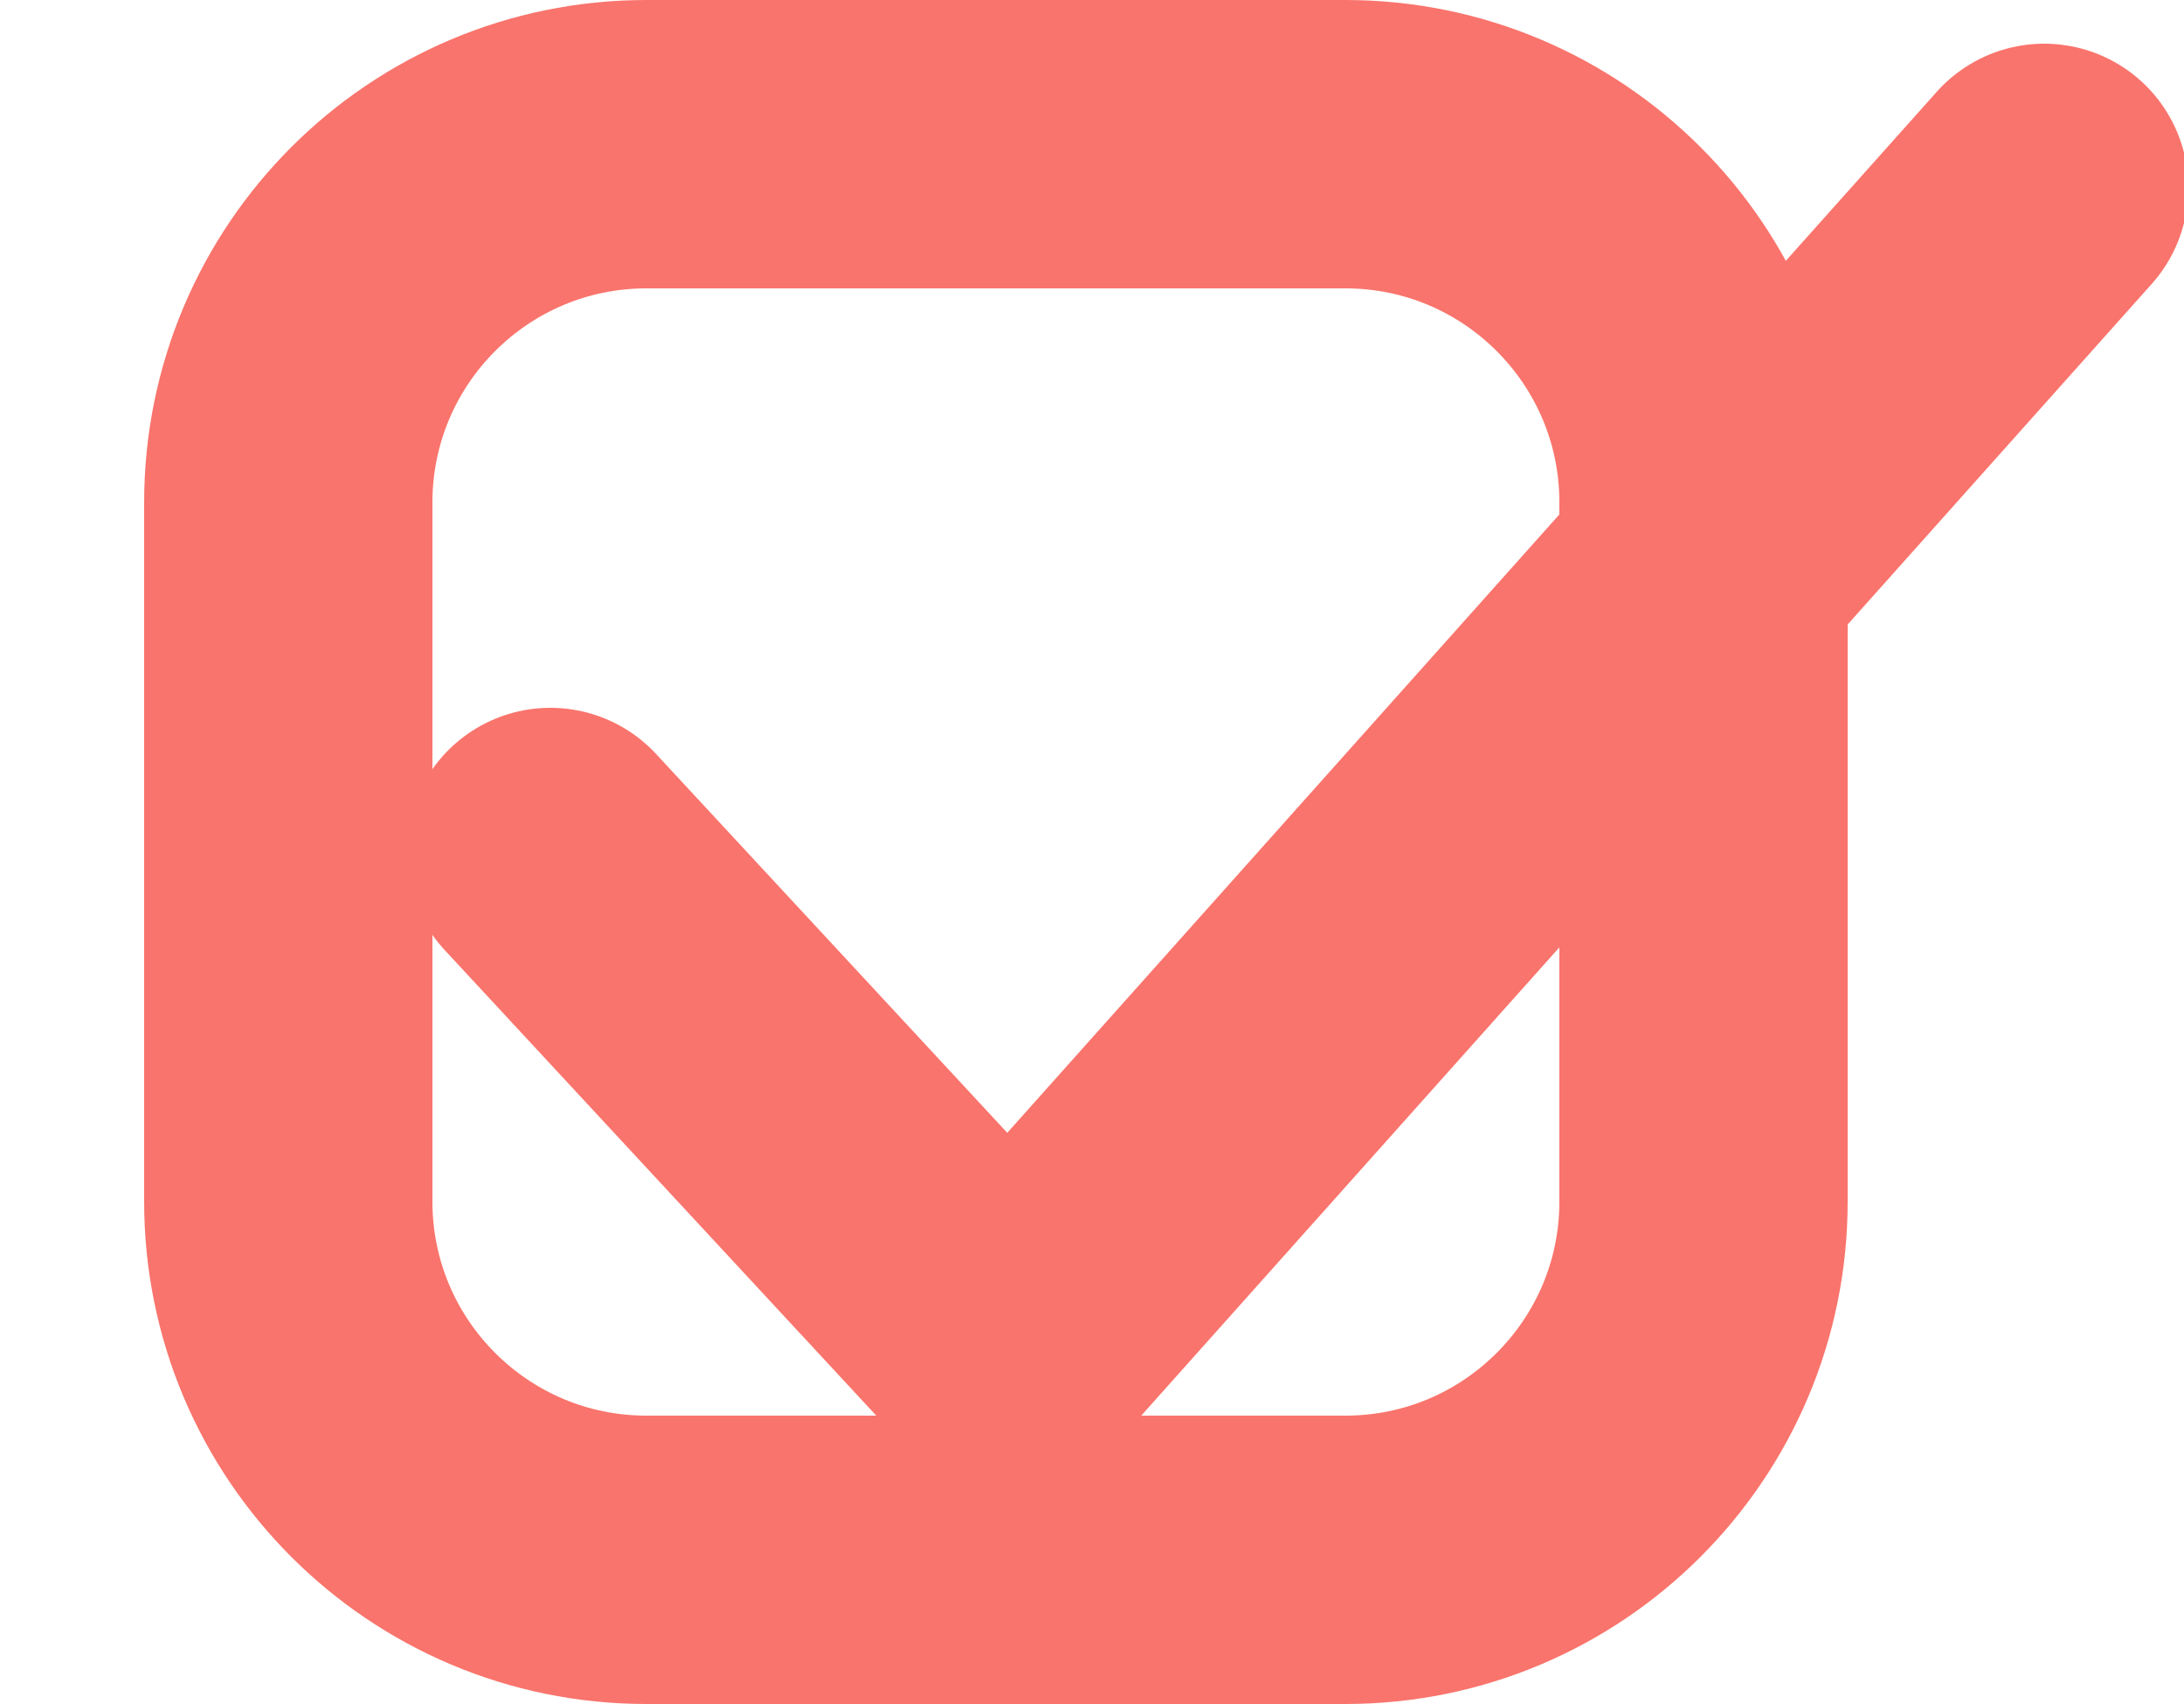
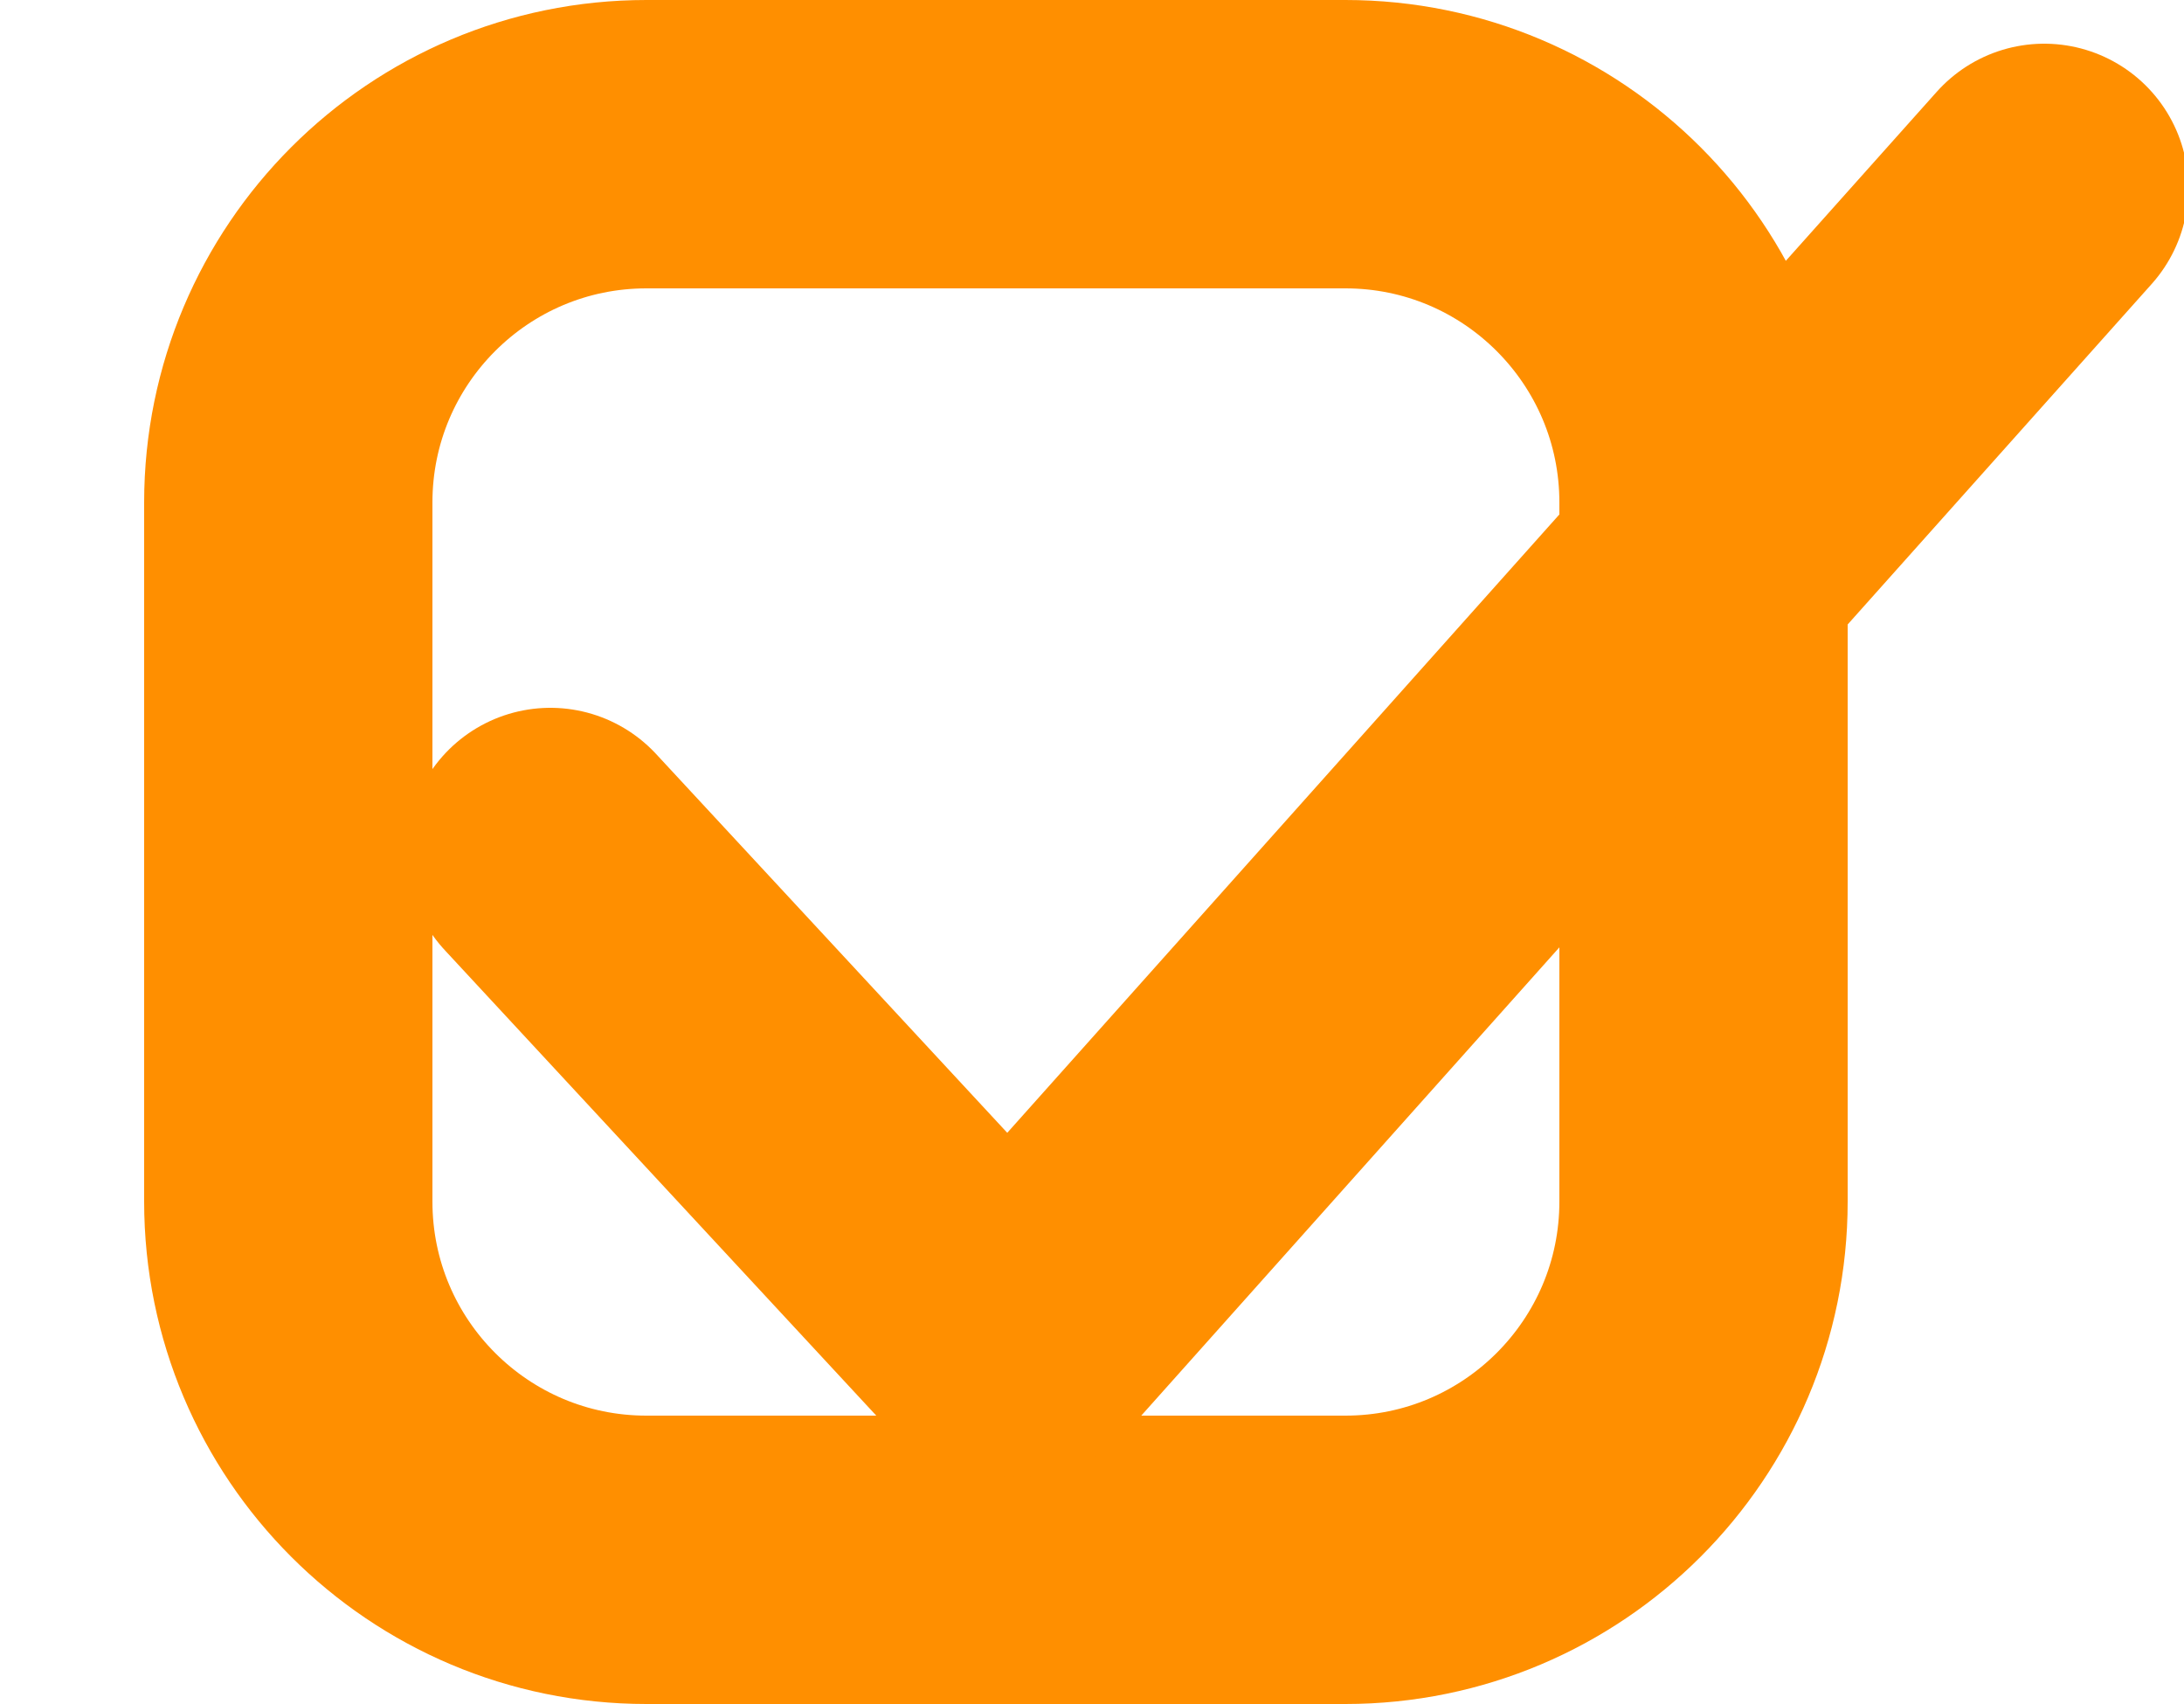
<svg xmlns="http://www.w3.org/2000/svg" width="250px" height="195px" viewBox="0 0 217 195" version="1.1">
  <g id="Page-1" stroke="none" stroke-width="1" fill="none" fill-rule="evenodd">
-     <g id="Artboard-Copy-2" transform="translate(0, -98)" stroke="#f9746c" stroke-width="33">
+     <g id="Artboard-Copy-2" transform="translate(0, -98)" stroke="#ff8f00" stroke-width="33">
      <g id="Group" transform="translate(0, 98)">
        <rect id="Rectangle" x="16.5" y="16.5" width="162" height="162" rx="41" />
        <path d="M46.5,97.5 L97.5,152.5" id="Line-8" stroke-linecap="round" stroke-linejoin="bevel" />
        <path d="M100.5,152.5 L217.5,21.5" id="Line-9" stroke-linecap="round" stroke-linejoin="bevel" />
      </g>
    </g>
  </g>
</svg>
